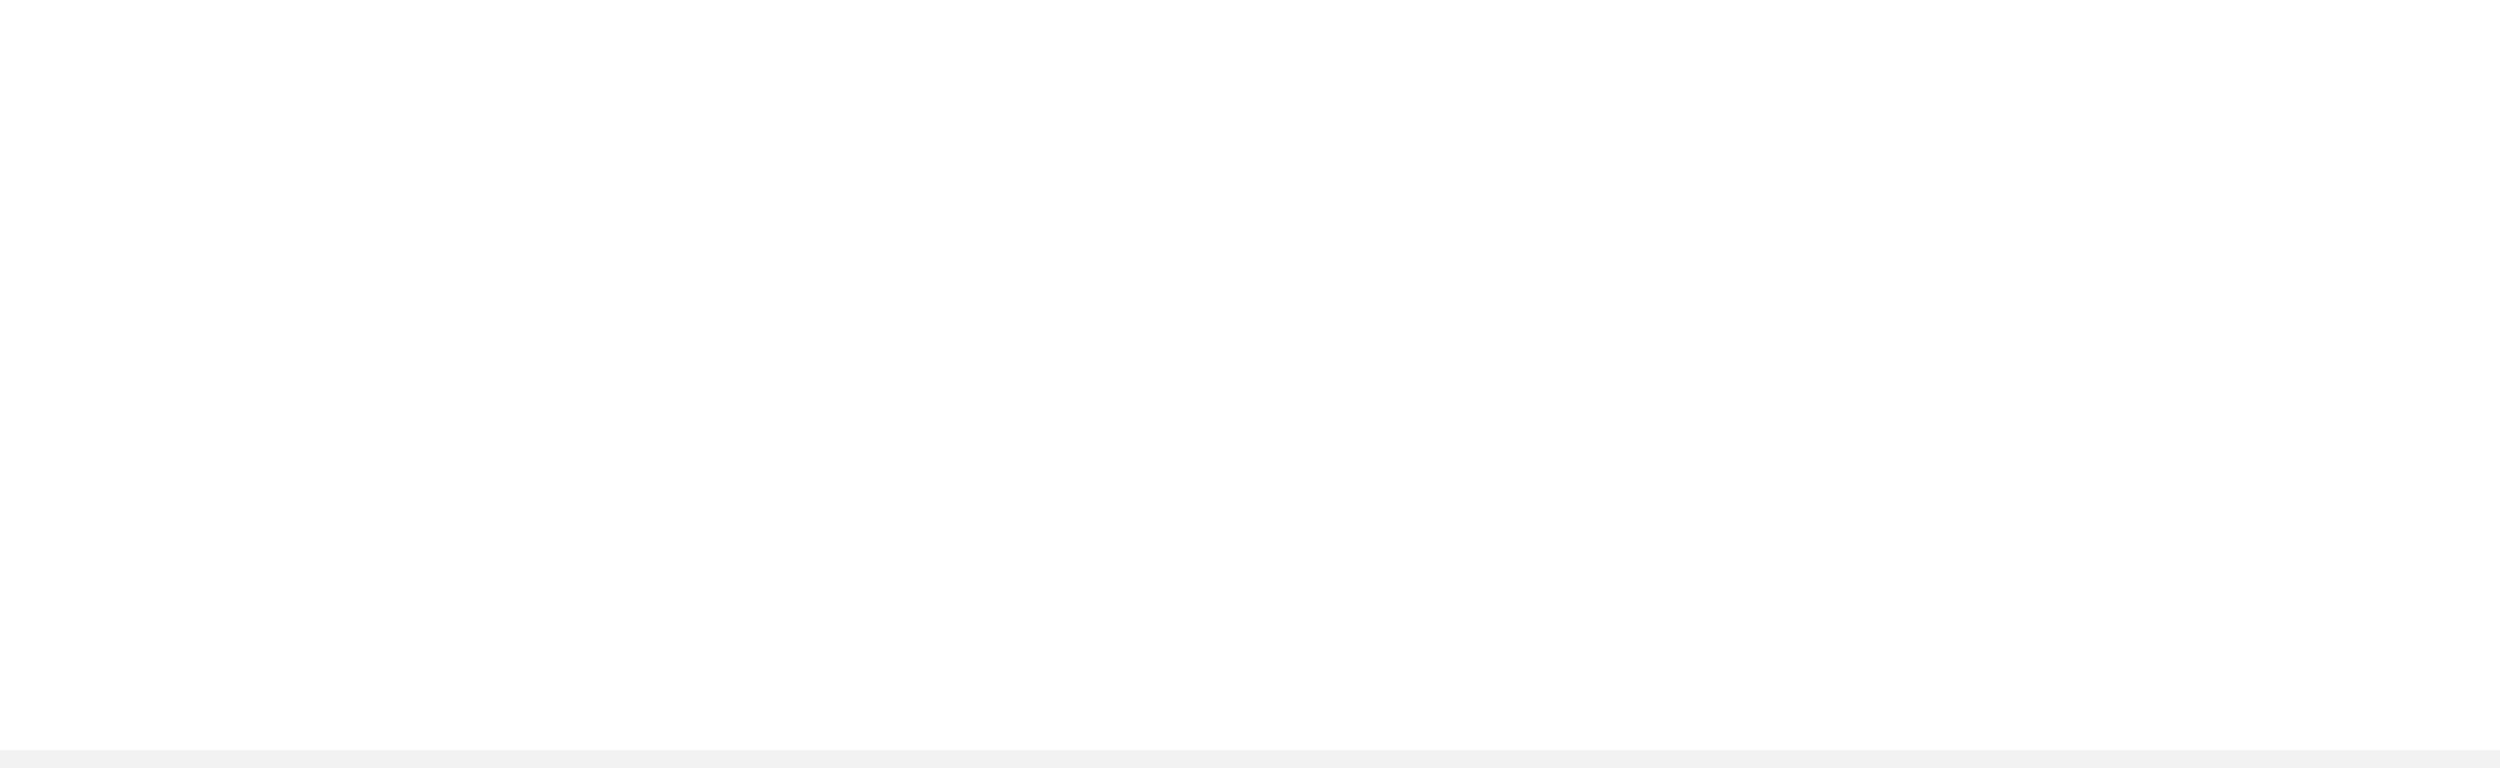
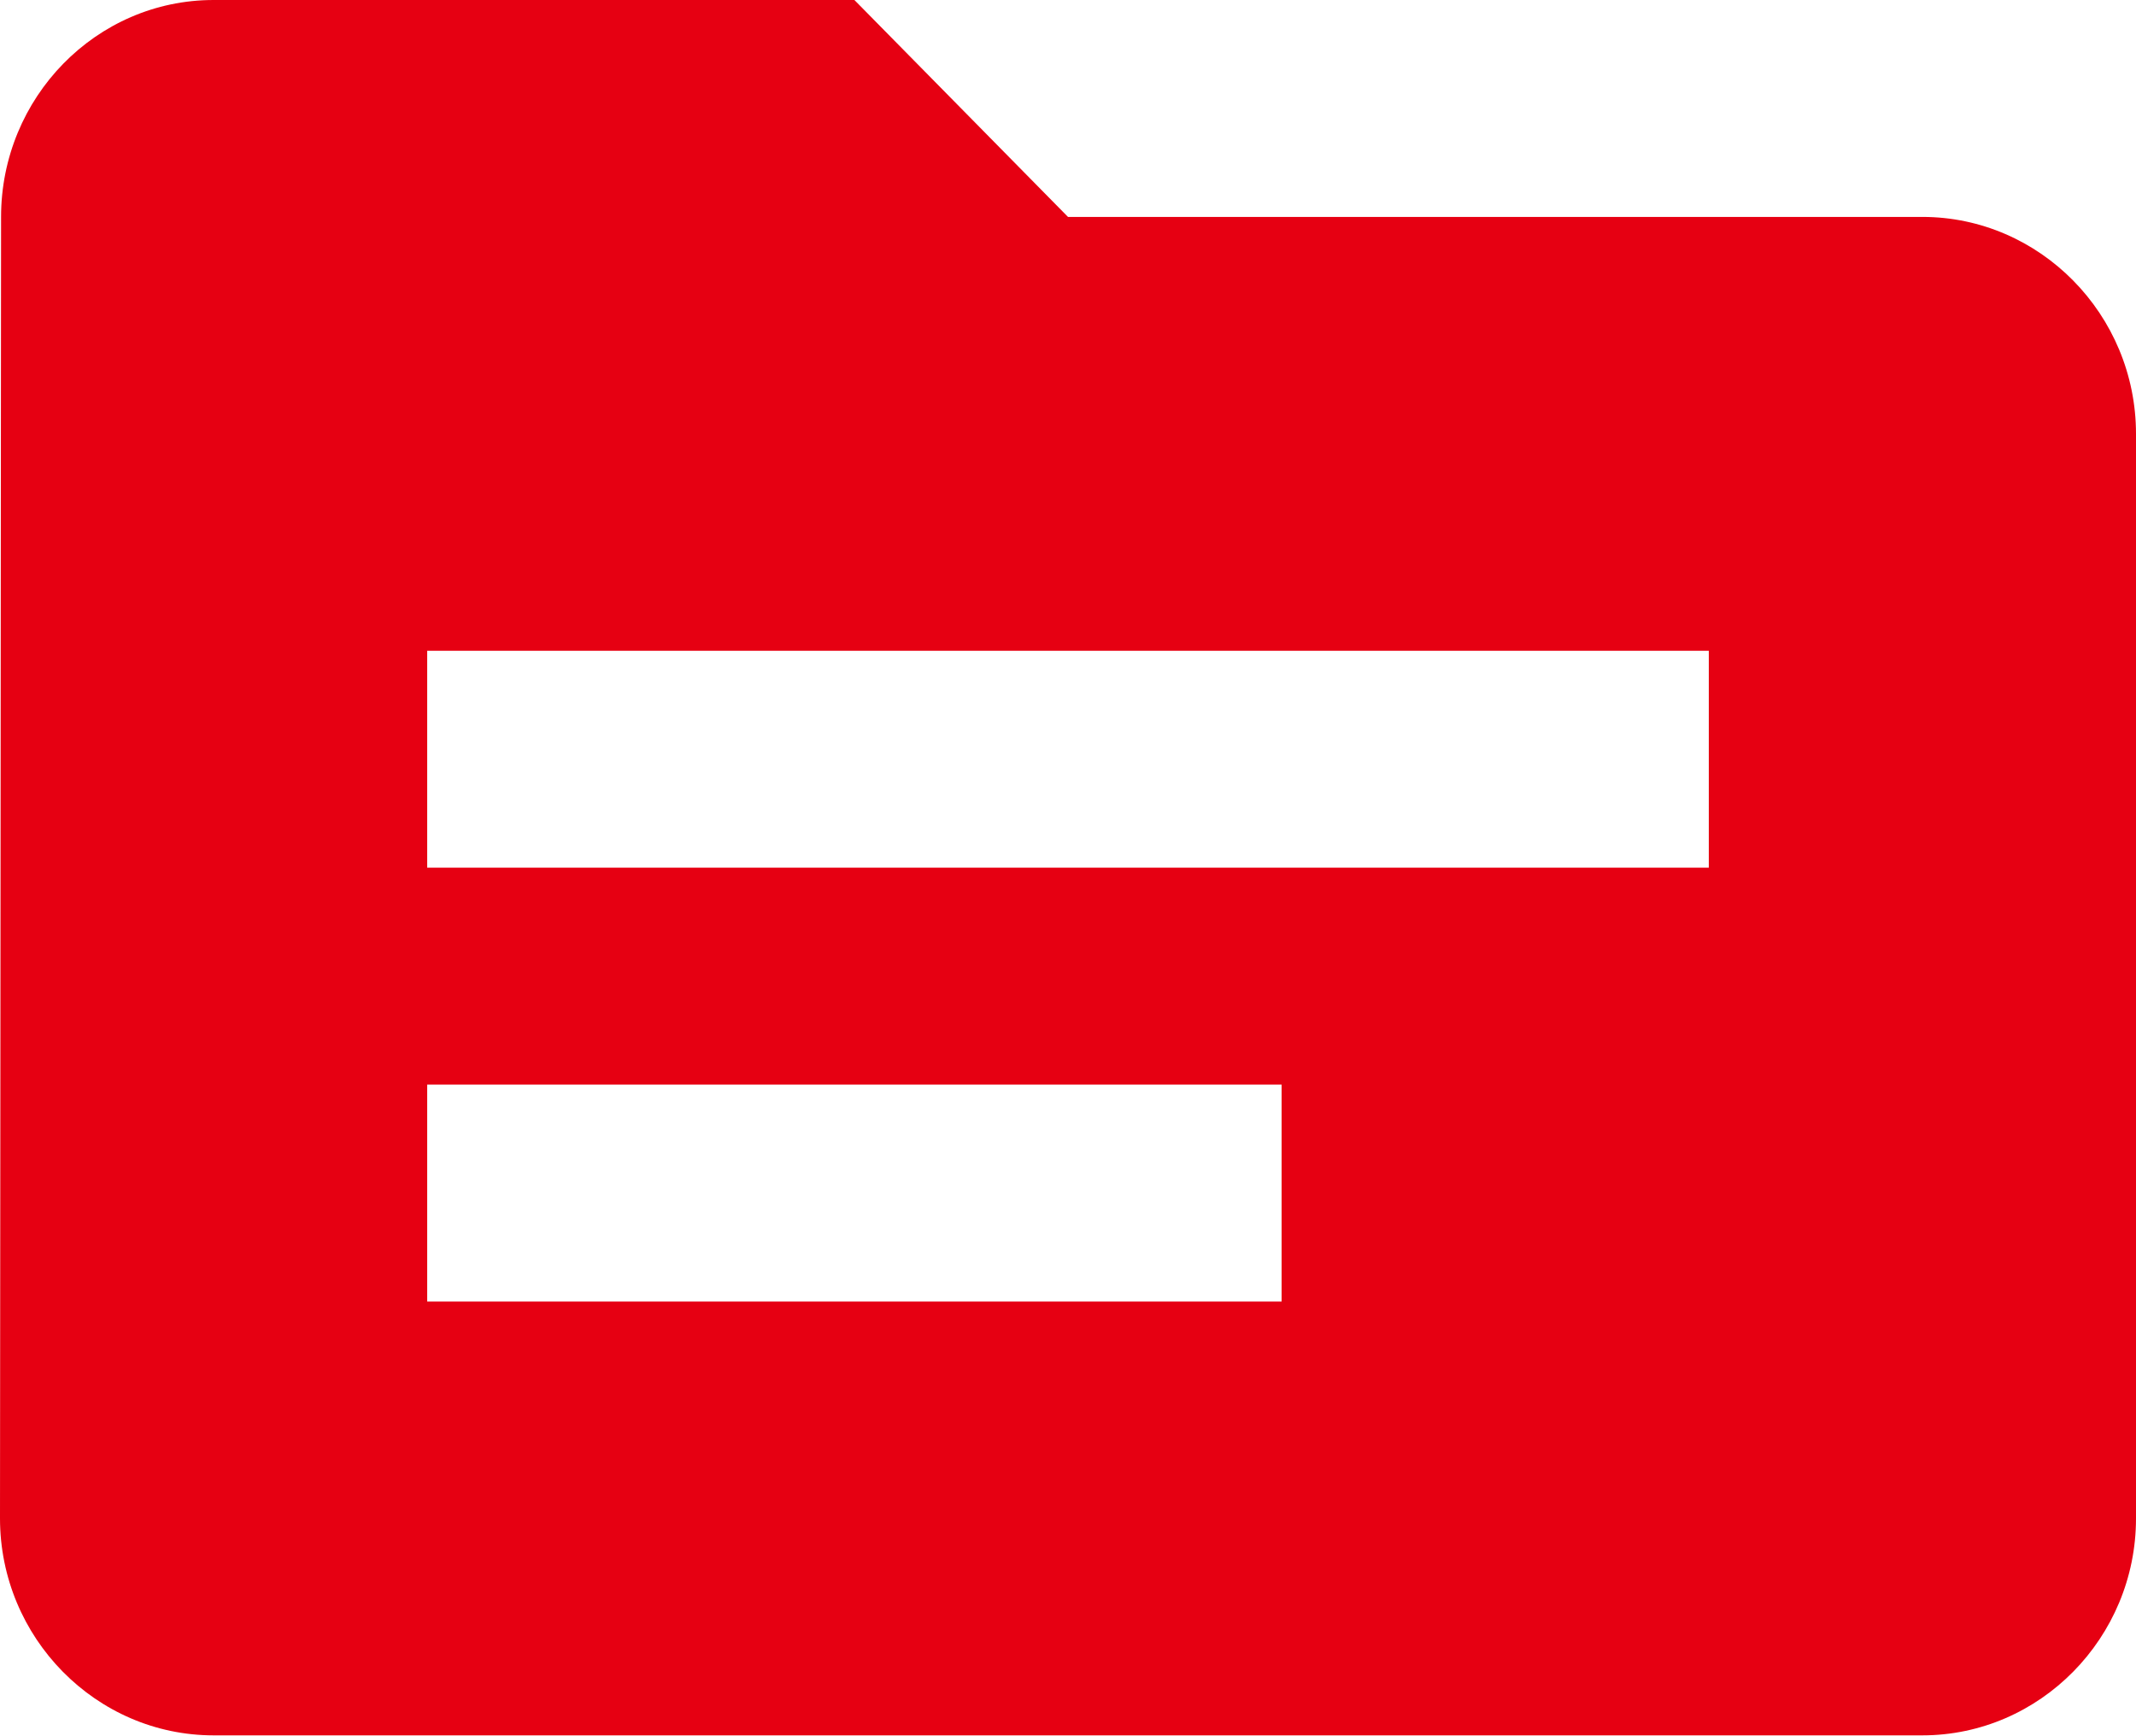
- <svg xmlns="http://www.w3.org/2000/svg" version="1.1" width="140px" height="43px">
-   <g transform="matrix(1 0 0 1 0 -78 )">
-     <path d="M 0 78  L 140 78  L 140 120  L 0 120  L 0 78  Z " fill-rule="nonzero" fill="#f7f7f7" stroke="none" fill-opacity="0" />
-     <path d="M 140 120.5  L 0 120.5  " stroke-width="1" stroke="#f1f1f1" fill="none" stroke-opacity="0.996" />
+ <svg xmlns="http://www.w3.org/2000/svg" version="1.1" width="16px" height="13px">
+   <g transform="matrix(1 0 0 1 -6 -54 )">
+     <path d="M 16 3.25  C 16 2.356  15.28 1.625  14.4 1.625  L 8 1.625  L 6.4 0  L 1.6 0  C 0.72 0  0.008 0.731  0.008 1.625  L 0 11.375  C 0 12.269  0.72 13  1.6 13  L 14.4 13  C 15.28 13  16 12.269  16 11.375  L 16 3.25  Z M 9.6 8.125  L 9.6 9.75  L 3.2 9.75  L 3.2 8.125  L 9.6 8.125  Z M 12.8 4.875  L 12.8 6.5  L 3.2 6.5  L 3.2 4.875  L 12.8 4.875  Z " fill-rule="nonzero" fill="#e60012" stroke="none" transform="matrix(1 0 0 1 6 54 )" />
  </g>
</svg>
